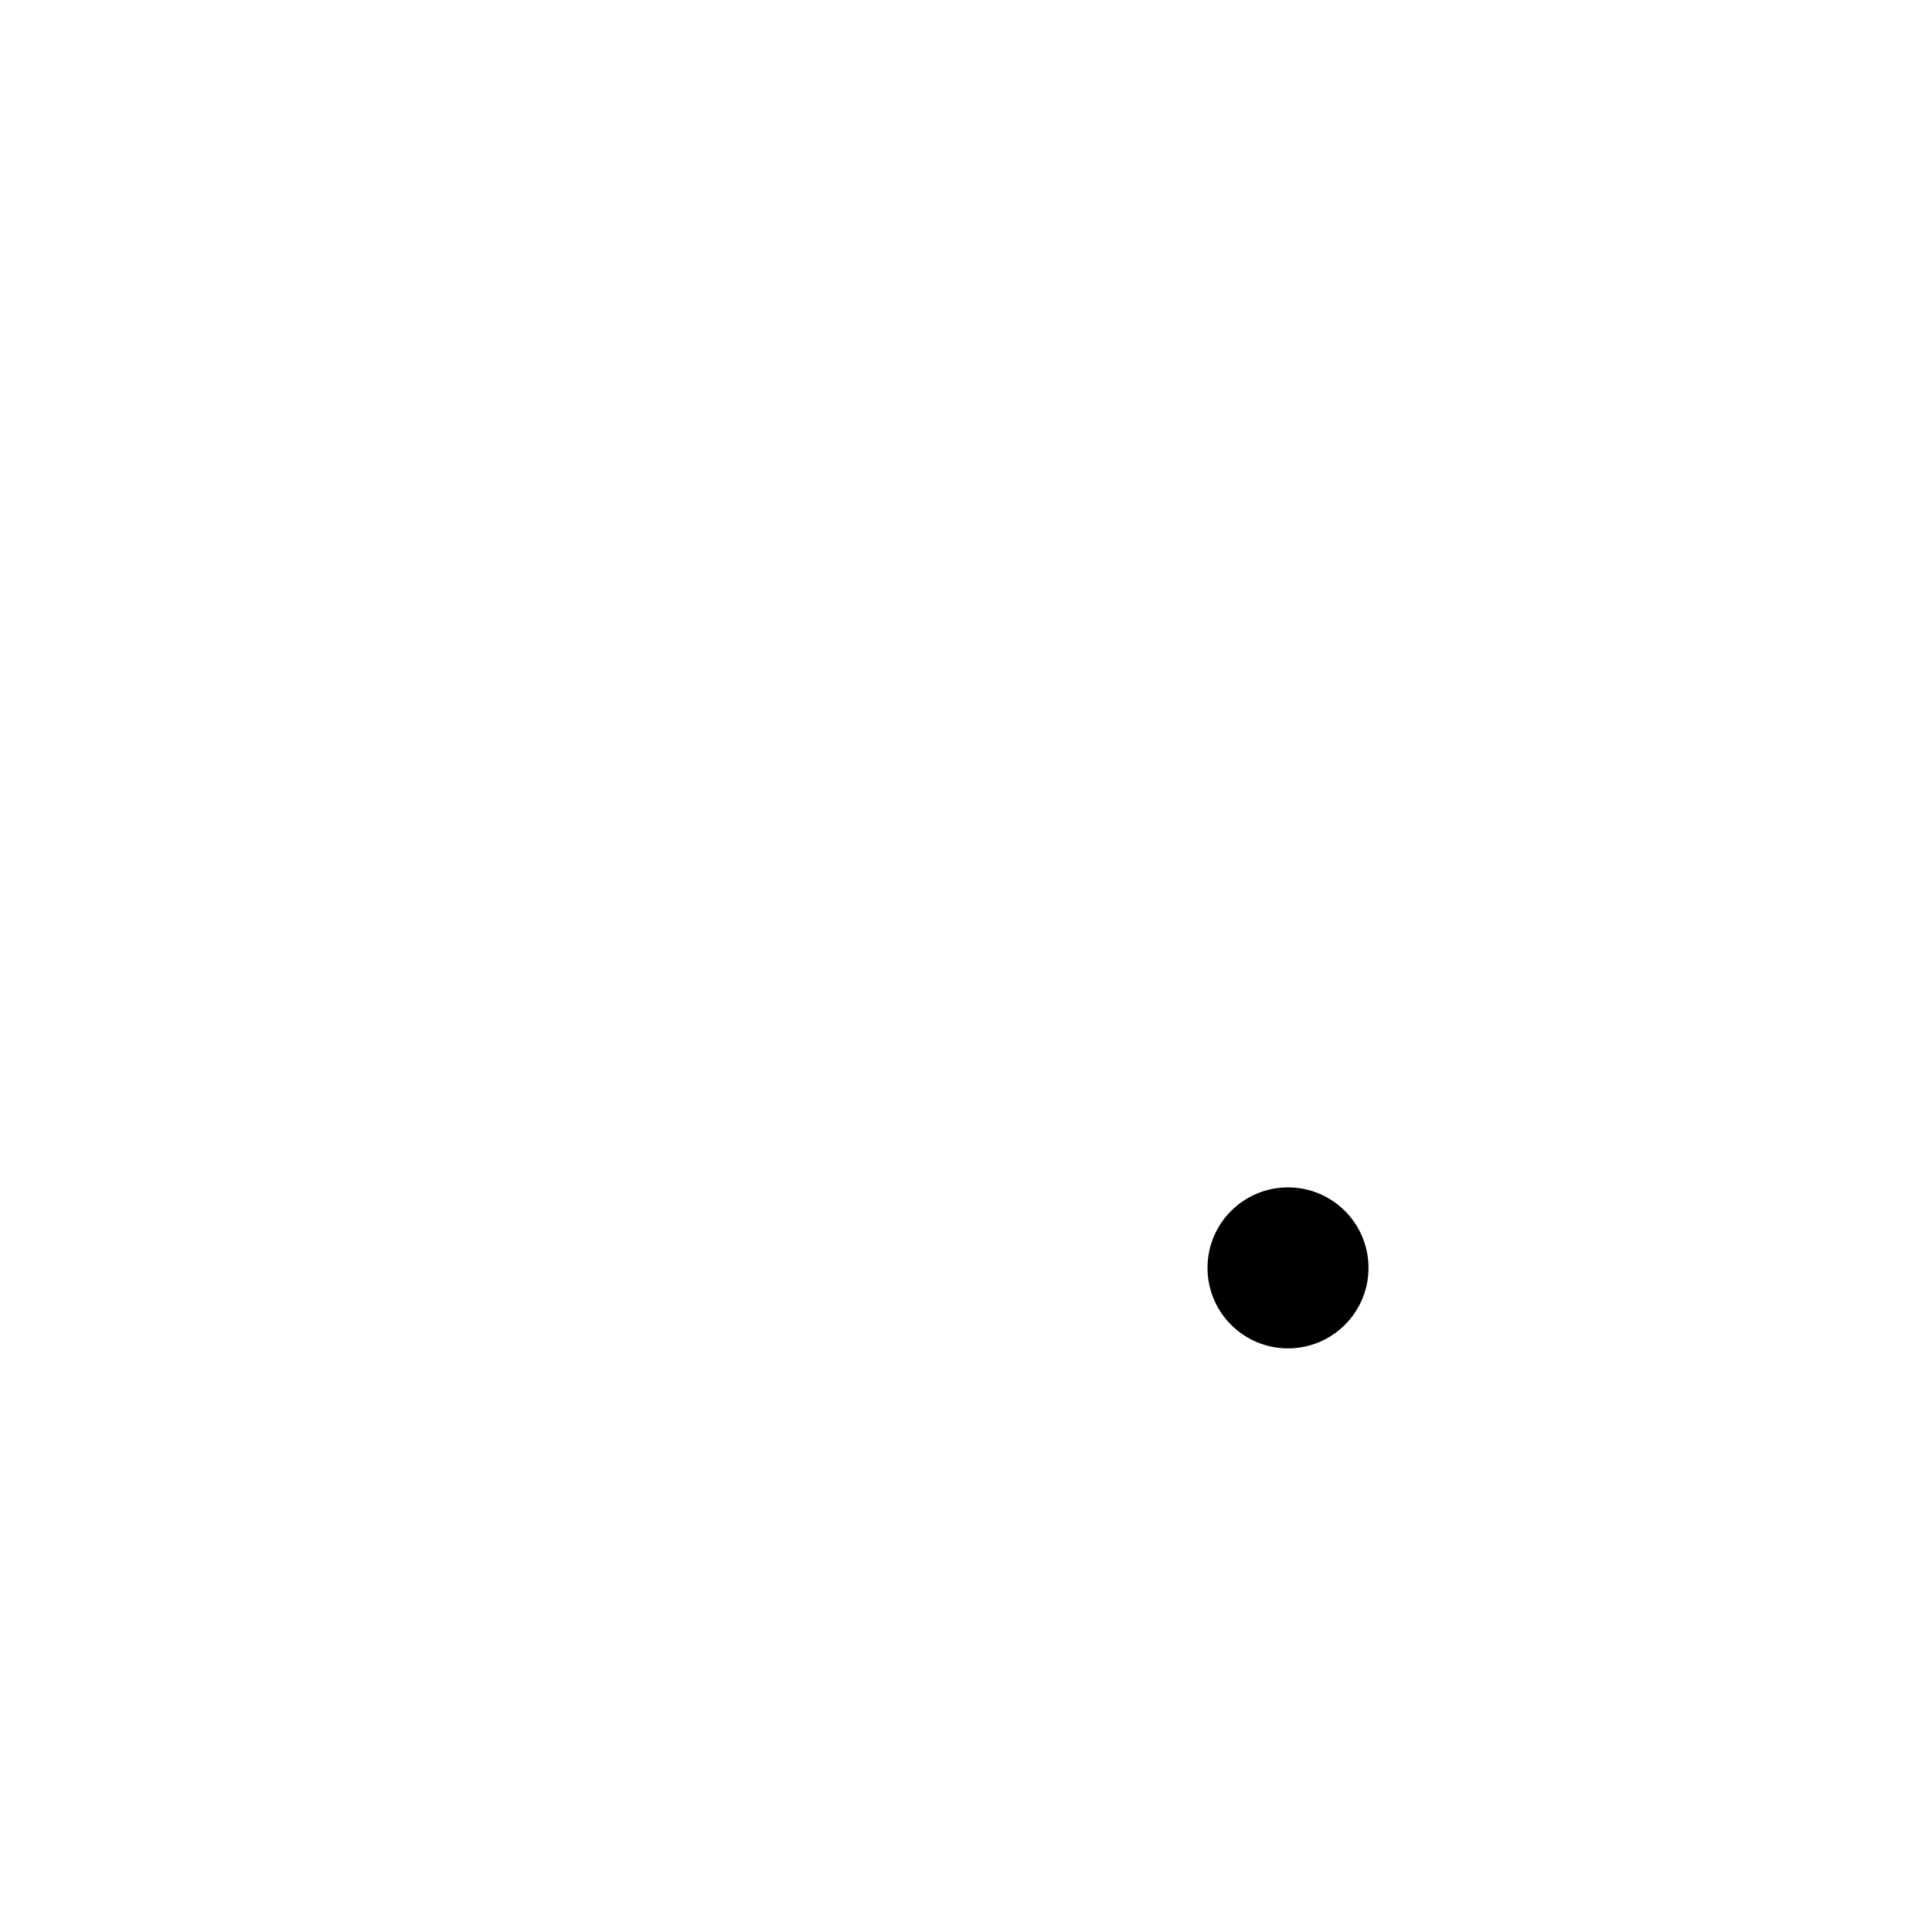
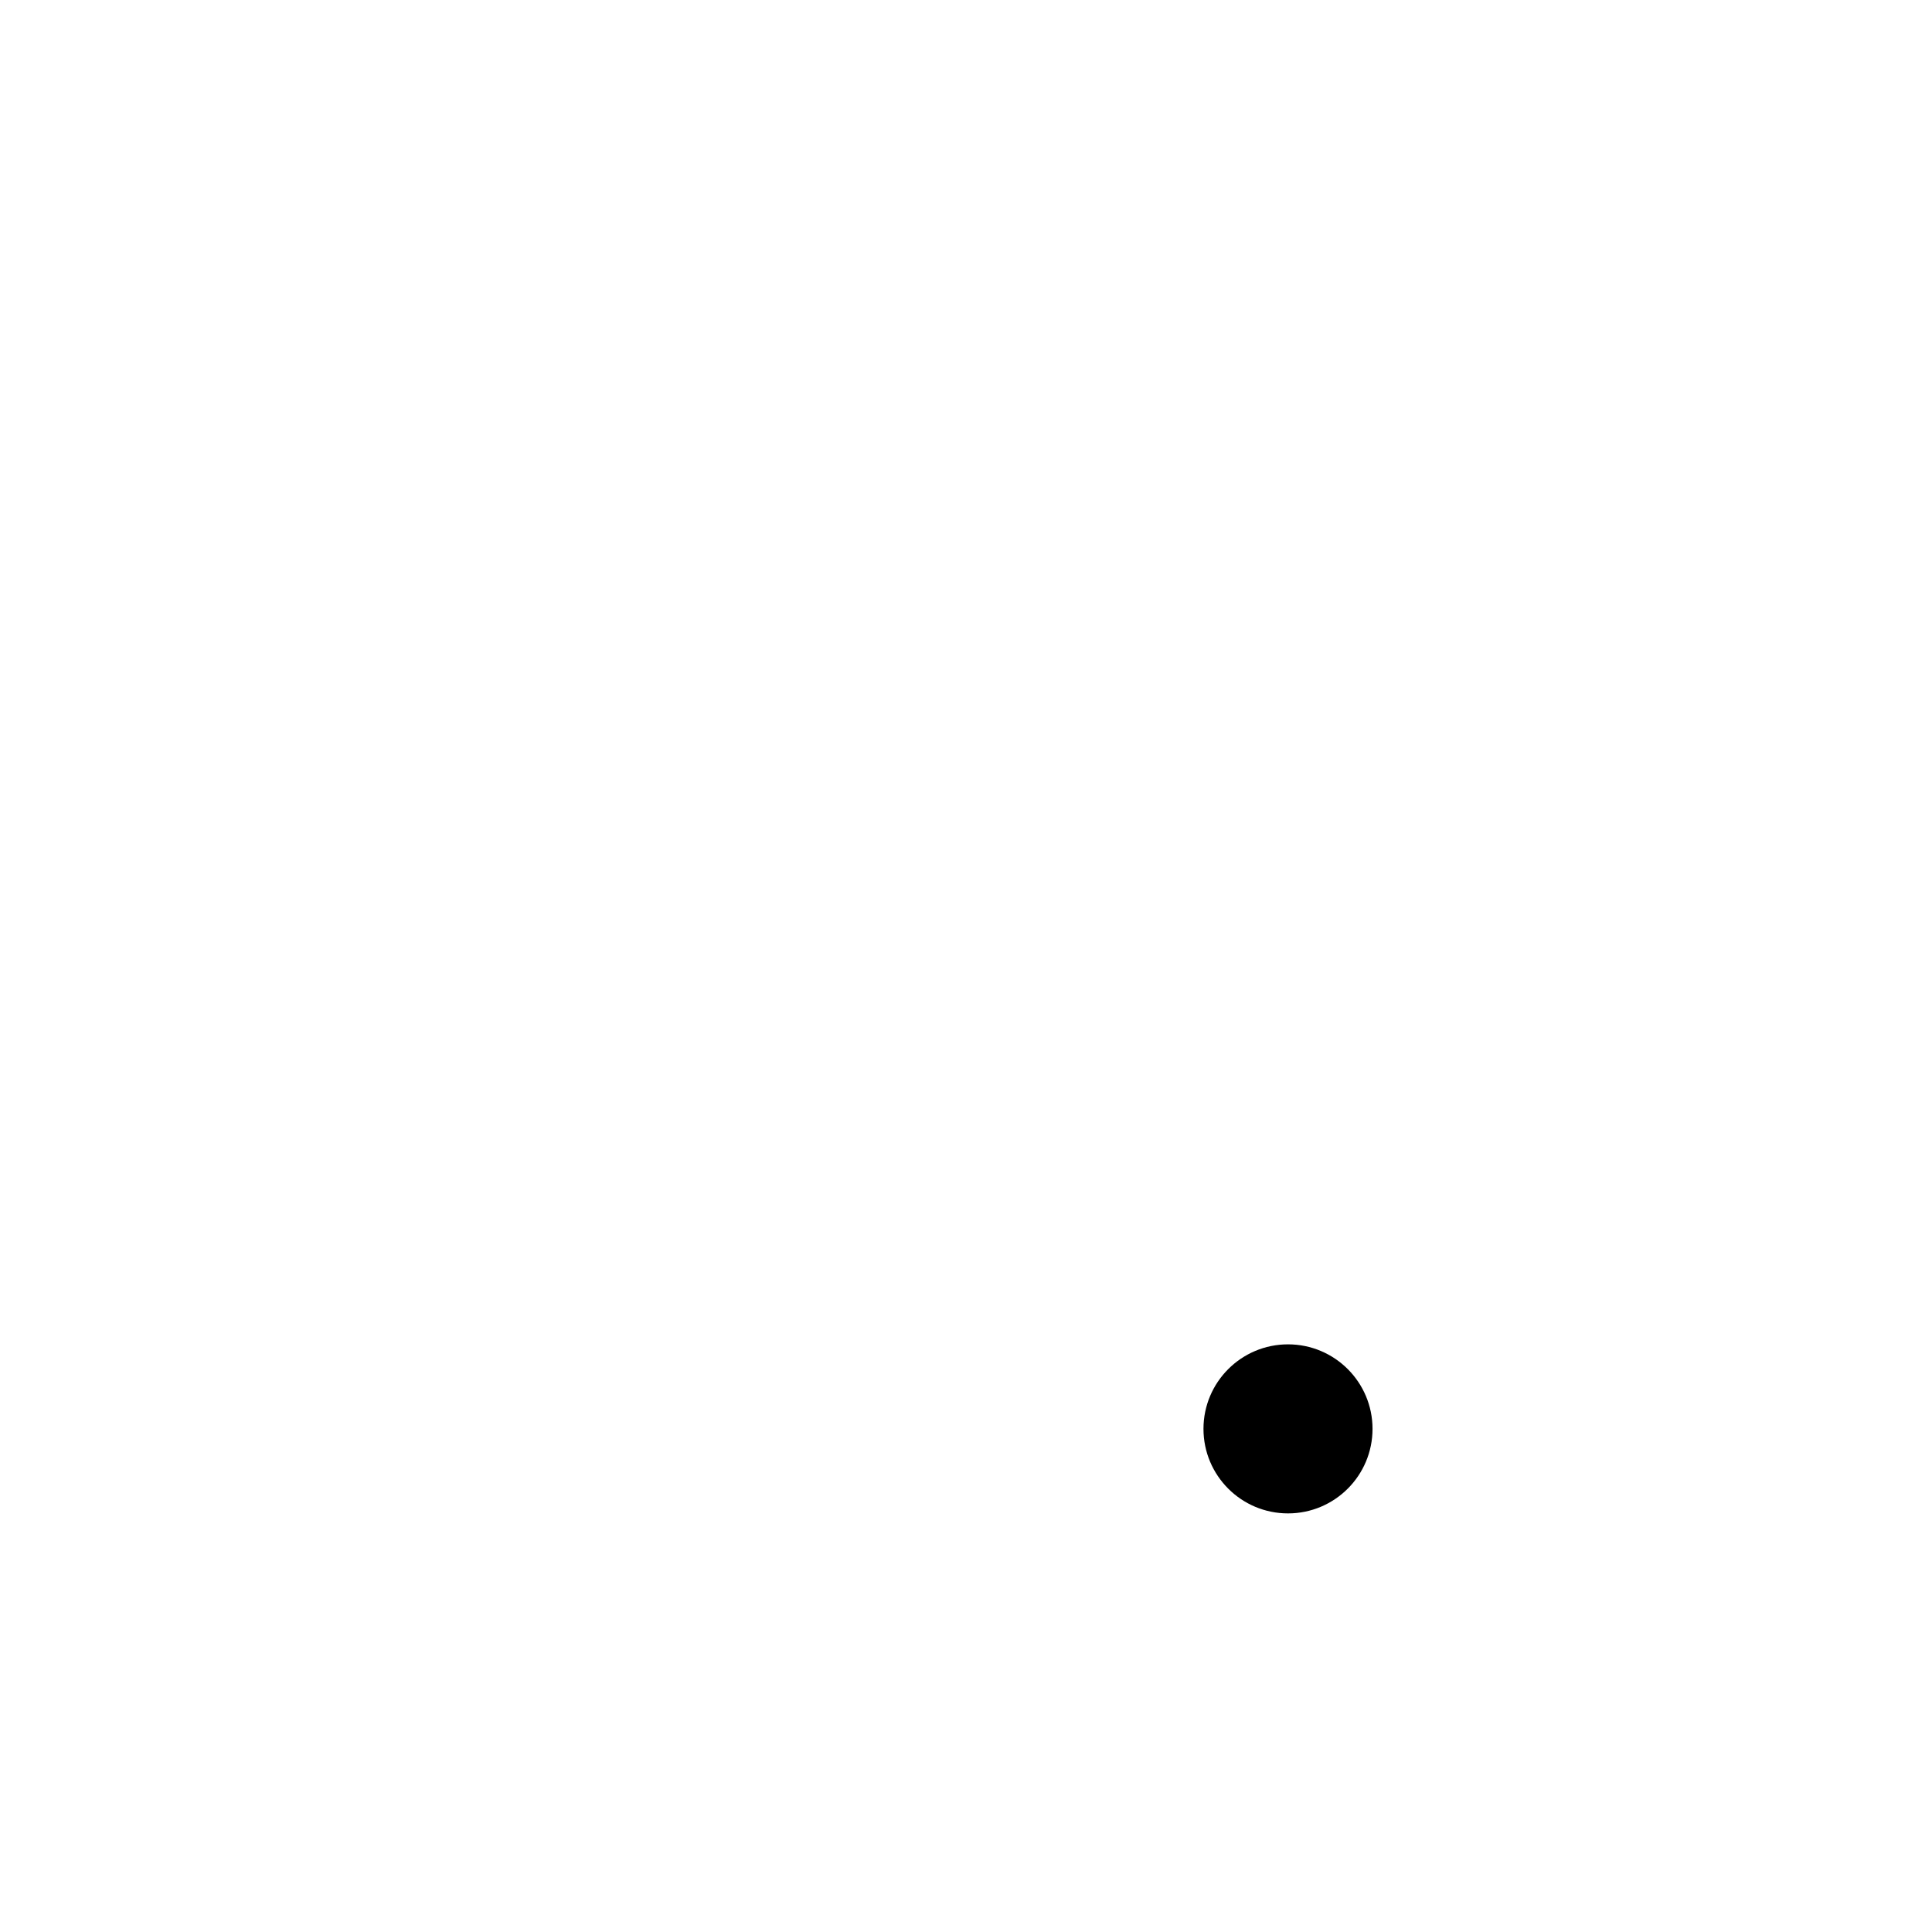
<svg xmlns="http://www.w3.org/2000/svg" width="24" height="24" viewBox="0 0 24 24">
-   <g fill="none" stroke="black" stroke-width="1.5" stroke-linecap="round" stroke-linejoin="round">
-     <circle cx="16" cy="15.75" r="1" fill="black" stroke="none" />
+   <g fill="black" fill-rule="evenodd" stroke="none">
+     <path d="M14.95 17.75A1.05 1.05 0 1 0 17.05 17.75A1.05 1.05 0 1 0 14.95 17.75Z" />
  </g>
</svg>
